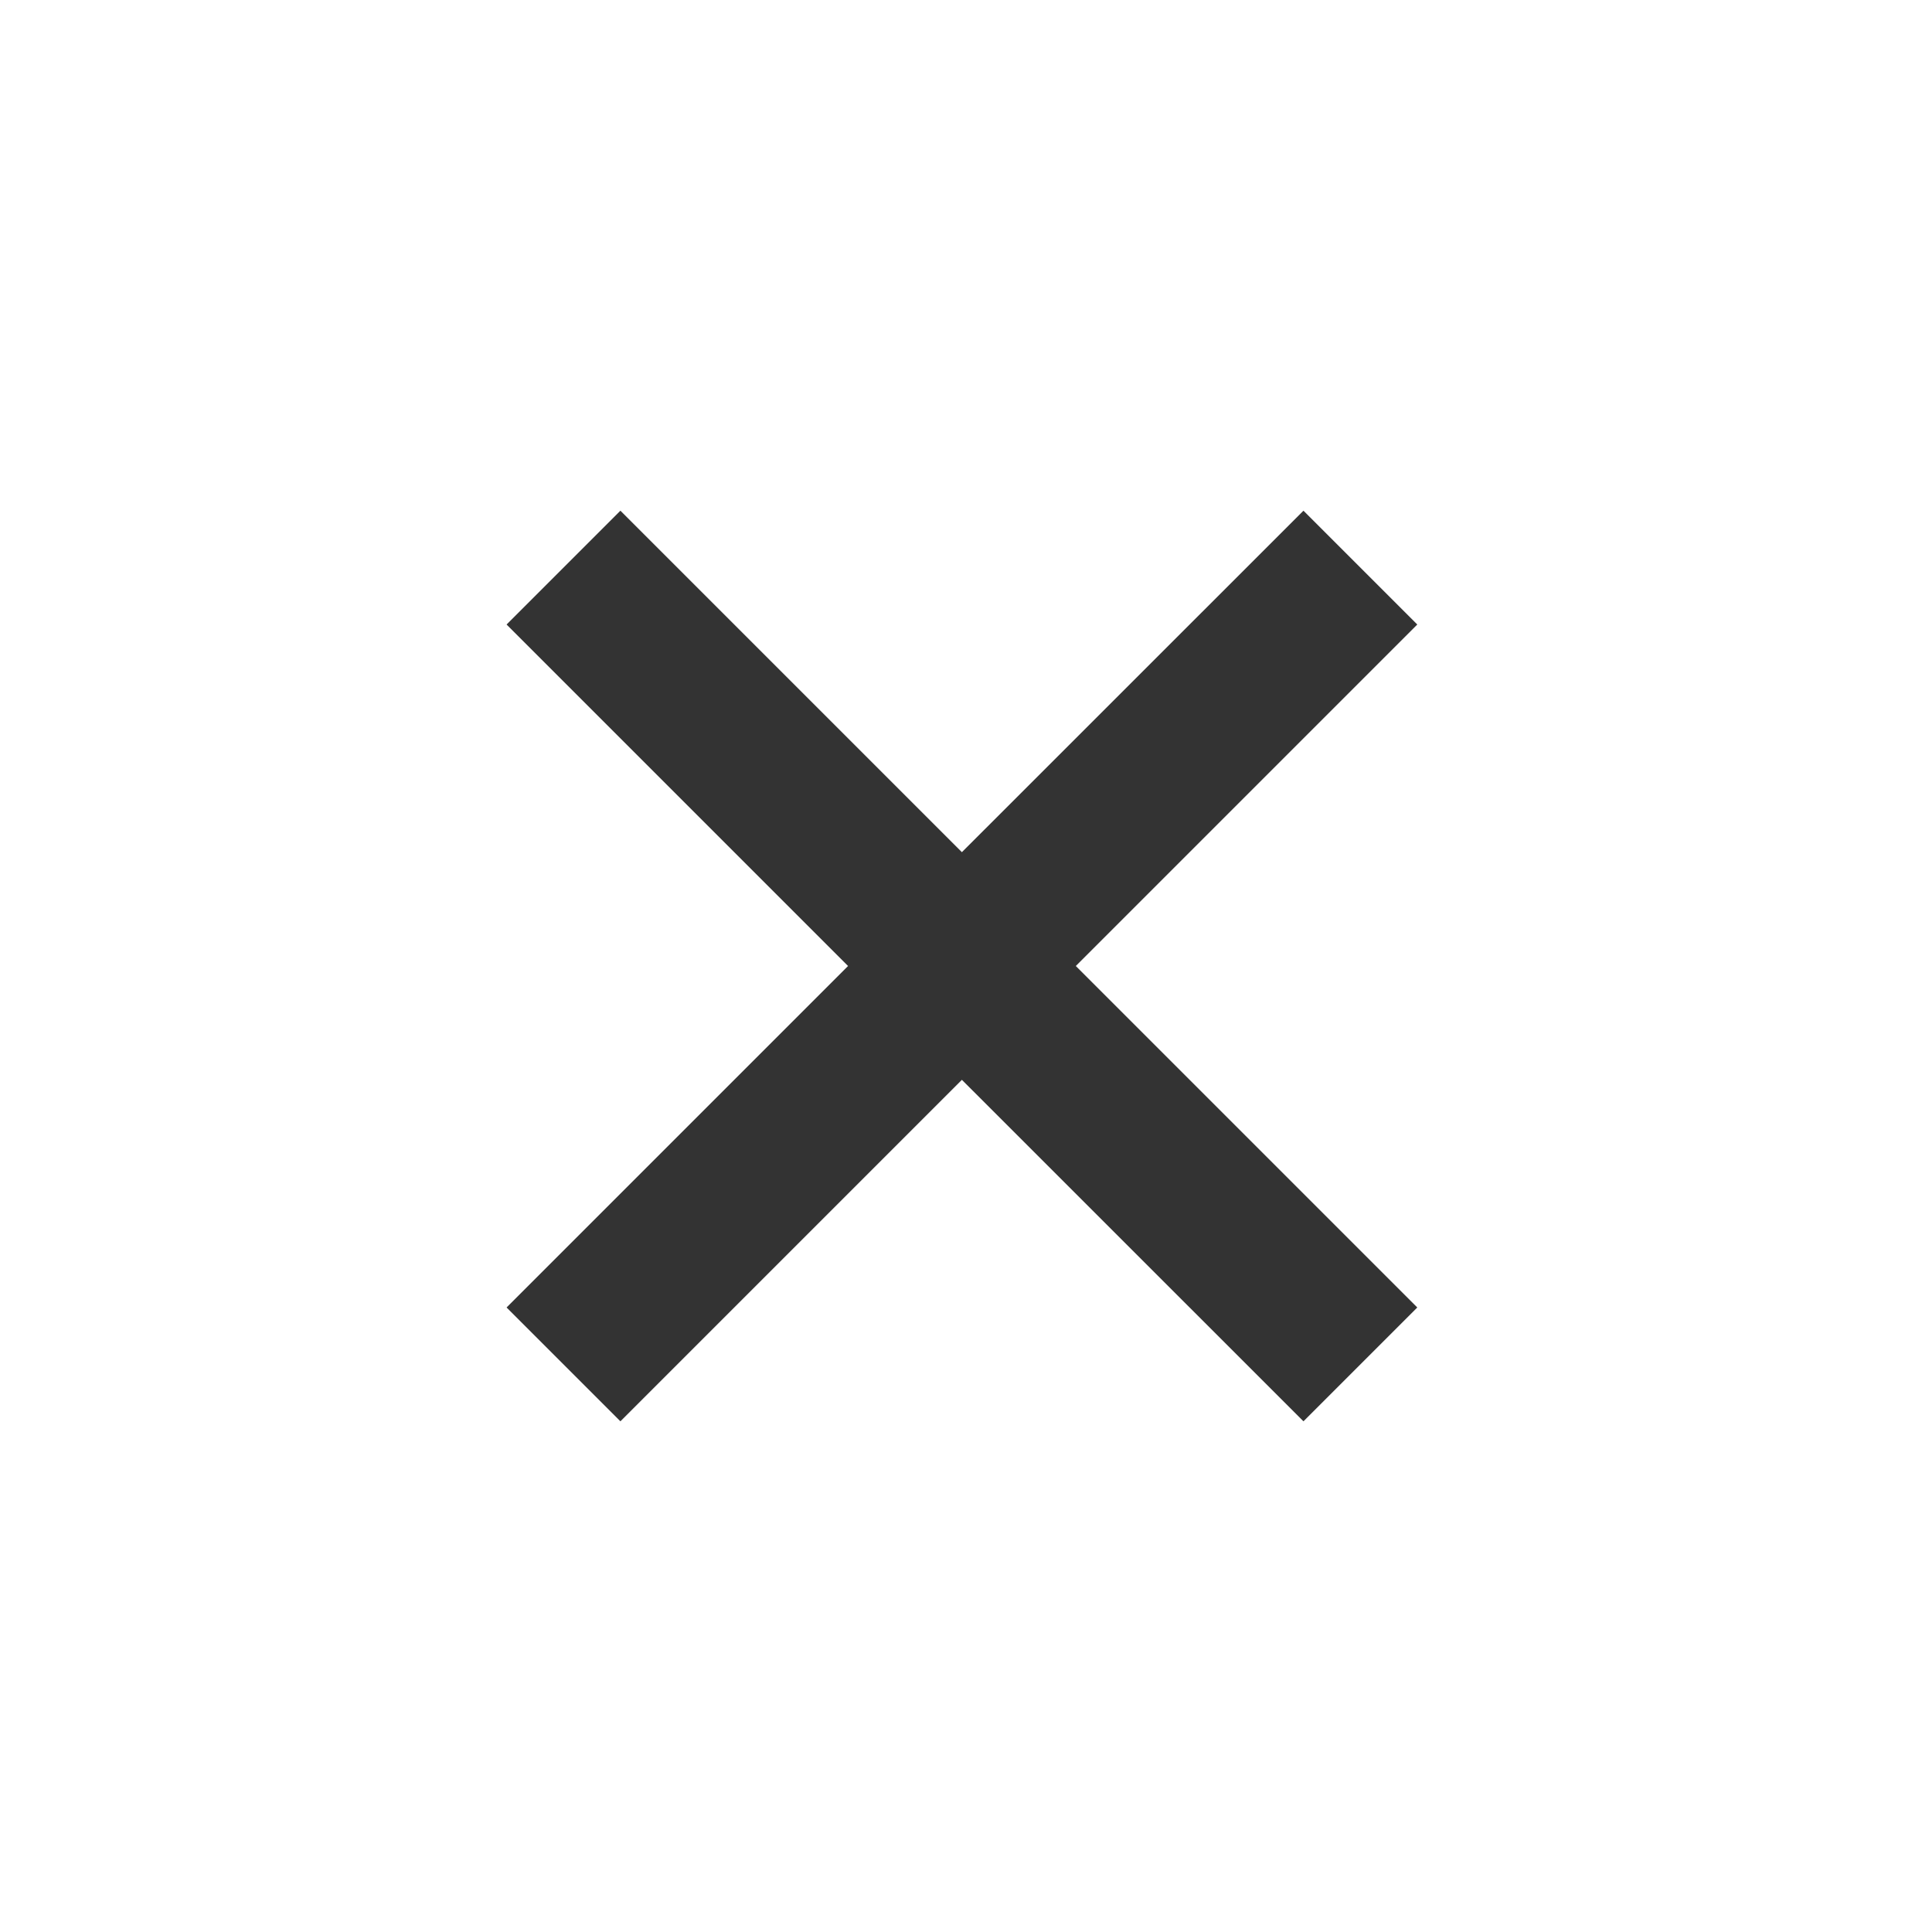
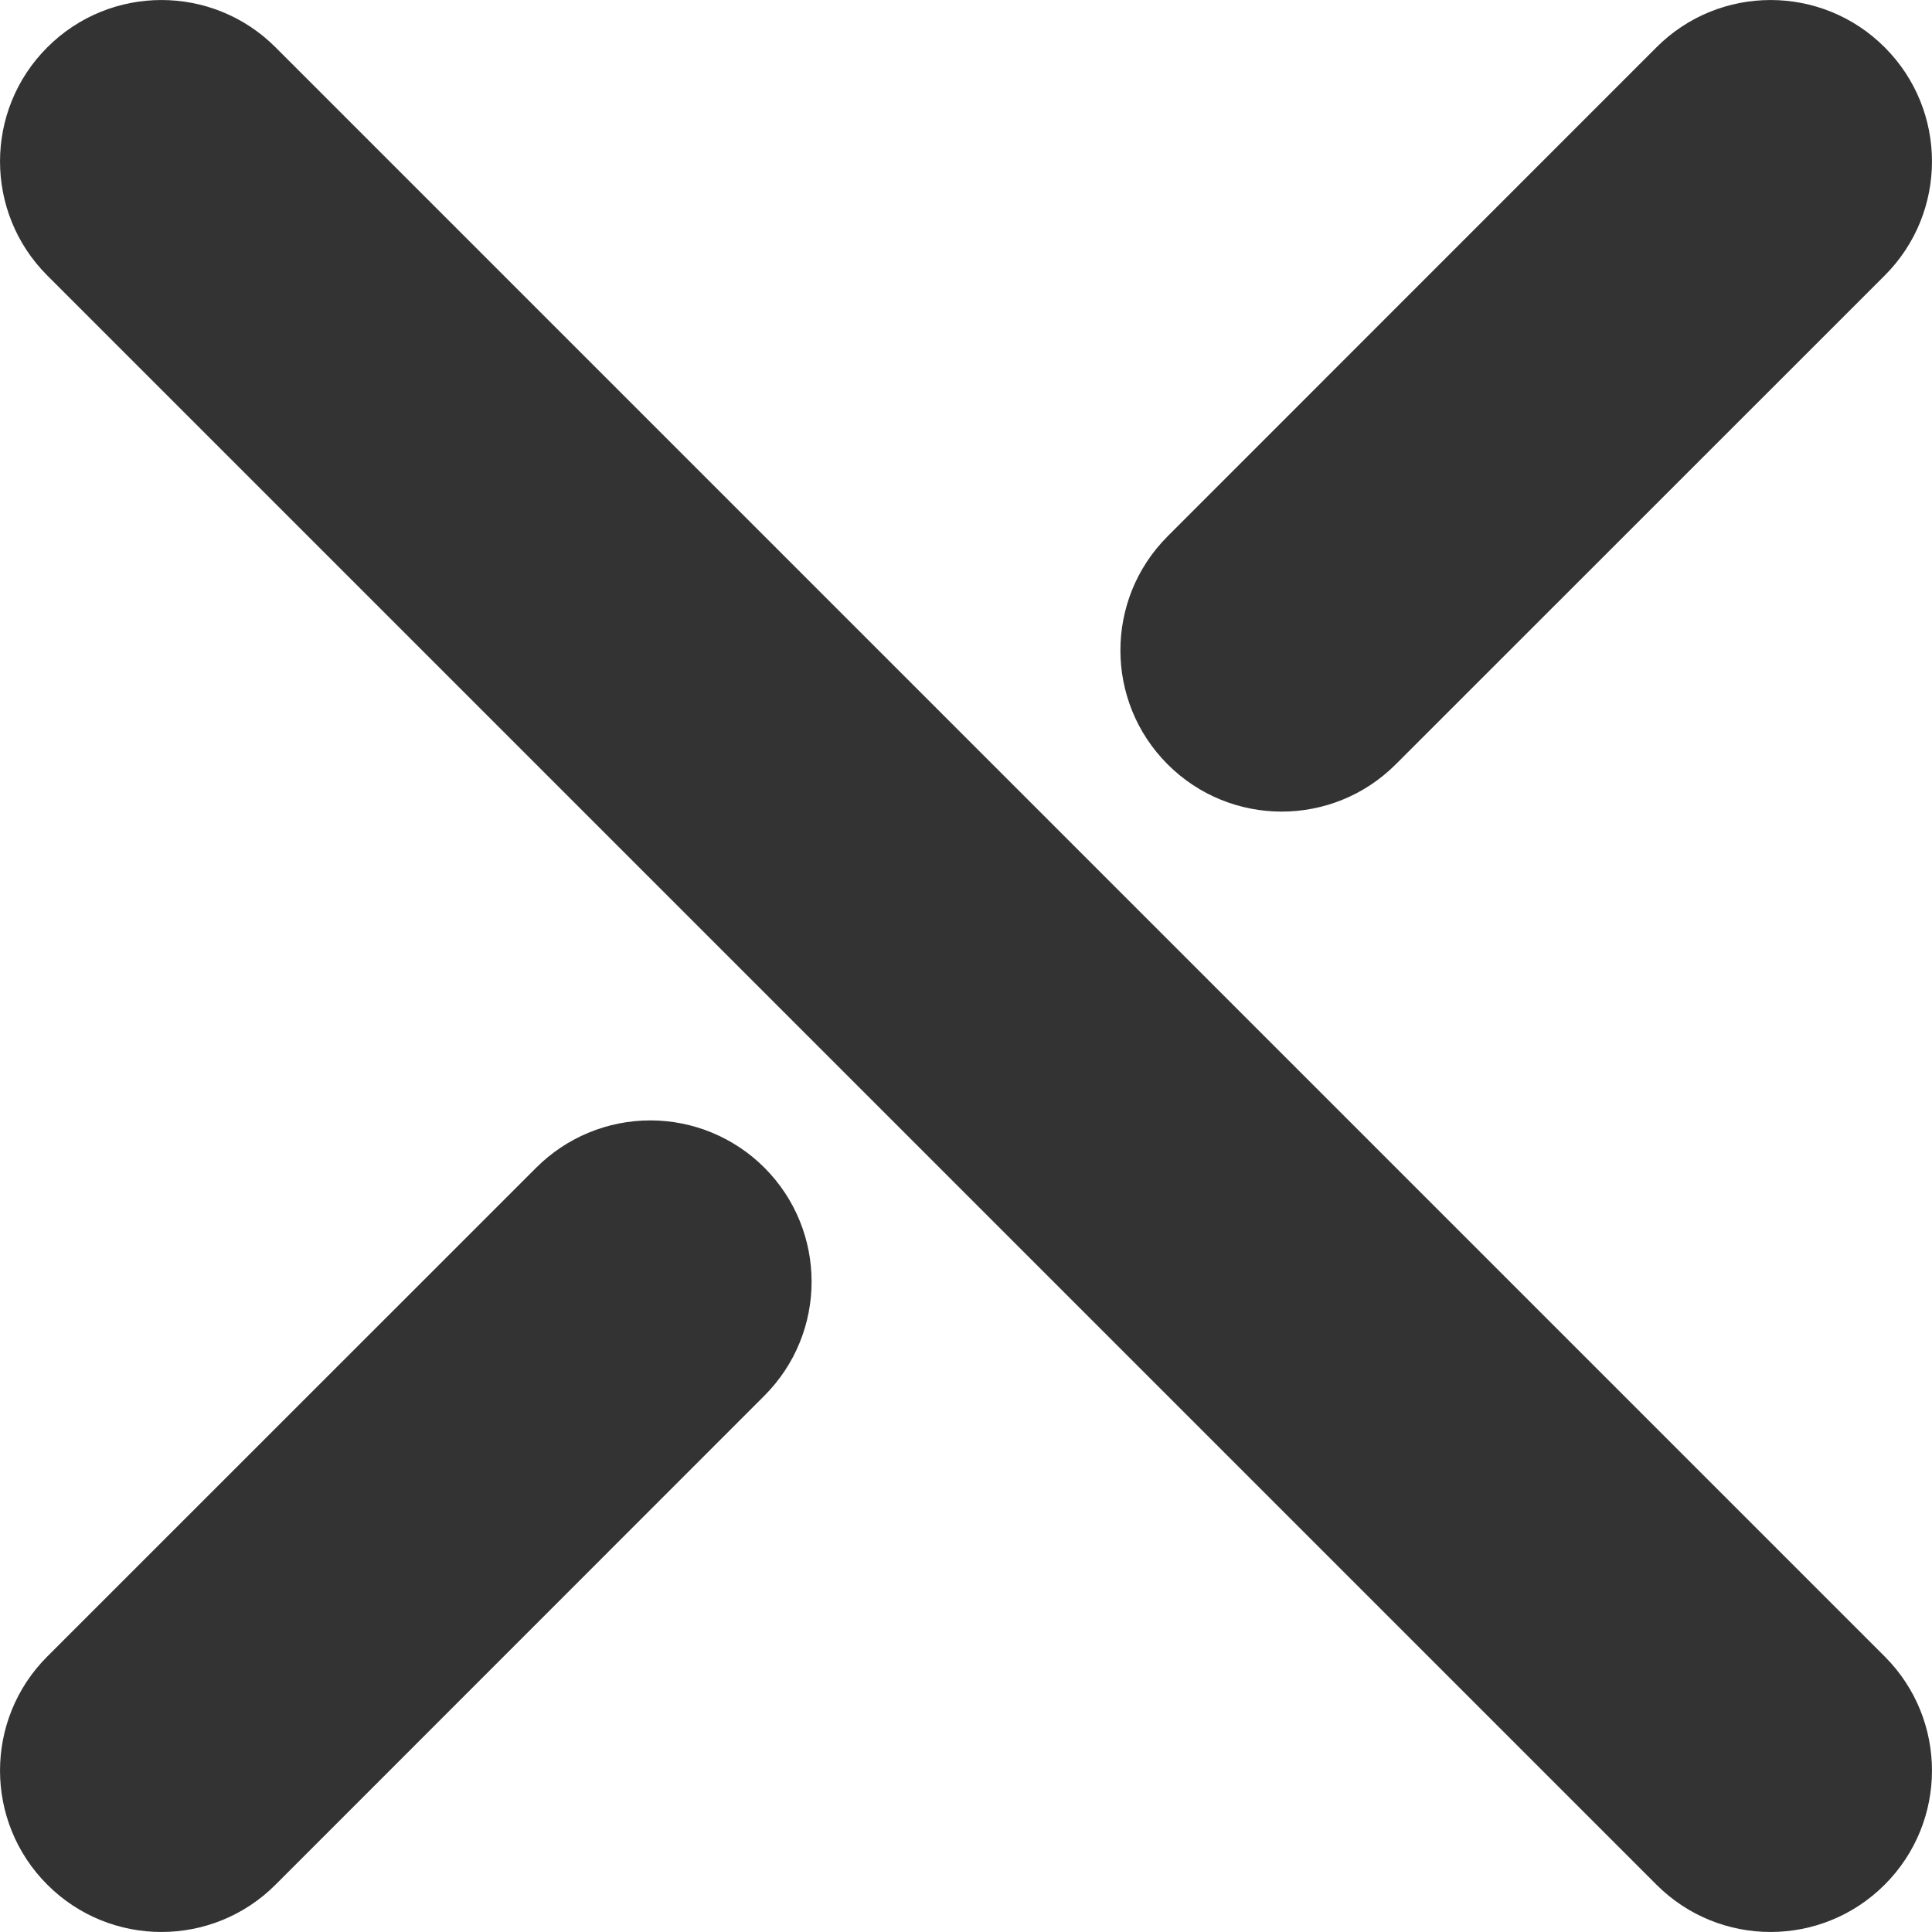
- <svg xmlns="http://www.w3.org/2000/svg" width="24" height="24" viewBox="0 0 24 24" style="fill: rgb(51, 51, 51);transform: ;msFilter:;">
-   <path d="m16.192 6.344-4.243 4.242-4.242-4.242-1.414 1.414L10.535 12l-4.242 4.242 1.414 1.414 4.242-4.242 4.243 4.242 1.414-1.414L13.364 12l4.242-4.242z">
-   </path>
+ <svg xmlns="http://www.w3.org/2000/svg" width="24" height="24" viewBox="0 0 24 24" version="1.1" id="svg1">
+   <defs id="defs1" />
+   <g id="layer1" transform="translate(-334)">
+     <g id="g24">
+       <g id="g47" transform="matrix(1.603067,0,0,1.603067,-236.4022,-14.47361)">
+         <g id="path14">
+           <path style="color:#000000;fill:#1e6402;stroke-linecap:round;stroke-linejoin:round;-inkscape-stroke:none" d="M 379.53,11.53 404.47,36.47" id="path44" />
+           <path style="color:#000000;fill:#333333;stroke-linecap:round;stroke-linejoin:round;-inkscape-stroke:none" d="m 377.762,9.762 a 2.5,2.5 0 0 0 0,3.537 l 24.939,24.939 a 2.5,2.5 0 0 0 3.537,0 2.5,2.5 0 0 0 0,-3.537 L 381.299,9.762 a 2.5,2.5 0 0 0 -3.537,0 z" id="path45" />
+         </g>
+         <g id="path19">
+           <path style="color:#000000;fill:#1e6402;stroke-linecap:round;stroke-linejoin:round;-inkscape-stroke:none" d="m 404.47,11.53 -7.577,7.577" id="path42" />
+           <path style="color:#000000;fill:#333333;stroke-linecap:round;stroke-linejoin:round;-inkscape-stroke:none" d="M 402.701,9.762 395.125,17.34 a 2.5,2.5 0 0 0 0,3.535 2.5,2.5 0 0 0 3.535,0 l 7.578,-7.576 a 2.5,2.5 0 0 0 0,-3.537 2.5,2.5 0 0 0 -3.537,0 z" id="path43" />
+         </g>
+         <g id="path24">
+           <path style="color:#000000;fill:#1e6402;stroke-linecap:round;stroke-linejoin:round;-inkscape-stroke:none" d="m 387.107,28.893 -7.577,7.577" id="path46" />
+           <path style="color:#000000;fill:#333333;stroke-linecap:round;stroke-linejoin:round;-inkscape-stroke:none" d="M 387.107,26.393 A 2.5,2.5 0 0 0 385.34,27.125 l -7.578,7.576 a 2.5,2.5 0 0 0 0,3.537 2.5,2.5 0 0 0 3.537,0 l 7.576,-7.578 a 2.5,2.5 0 0 0 0,-3.535 2.5,2.5 0 0 0 -1.768,-0.732 z" id="path47" />
+         </g>
+       </g>
+       <g id="g54" transform="matrix(0.8015332,0,0,0.8015332,31.79898,-7.236798)">
+         <g id="g49">
+           <path style="color:#000000;fill:#1e6402;stroke-linecap:round;stroke-linejoin:round;-inkscape-stroke:none" d="M 379.53,11.53 404.47,36.47" id="path48" />
+           <path style="color:#000000;fill:#333333;stroke-linecap:round;stroke-linejoin:round;-inkscape-stroke:none" d="m 377.762,9.762 a 2.5,2.5 0 0 0 0,3.537 l 24.939,24.939 a 2.5,2.5 0 0 0 3.537,0 2.5,2.5 0 0 0 0,-3.537 L 381.299,9.762 a 2.5,2.5 0 0 0 -3.537,0 z" id="path49" />
+         </g>
+         <g id="g51">
+           <path style="color:#000000;fill:#1e6402;stroke-linecap:round;stroke-linejoin:round;-inkscape-stroke:none" d="m 404.47,11.53 -7.577,7.577" id="path50" />
+           <path style="color:#000000;fill:#333333;stroke-linecap:round;stroke-linejoin:round;-inkscape-stroke:none" d="M 402.701,9.762 395.125,17.34 a 2.5,2.5 0 0 0 0,3.535 2.5,2.5 0 0 0 3.535,0 l 7.578,-7.576 a 2.5,2.5 0 0 0 0,-3.537 2.5,2.5 0 0 0 -3.537,0 z" id="path51" />
+         </g>
+         <g id="g53">
+           <path style="color:#000000;fill:#1e6402;stroke-linecap:round;stroke-linejoin:round;-inkscape-stroke:none" d="m 387.107,28.893 -7.577,7.577" id="path52" />
+           <path style="color:#000000;fill:#333333;stroke-linecap:round;stroke-linejoin:round;-inkscape-stroke:none" d="M 387.107,26.393 A 2.5,2.5 0 0 0 385.34,27.125 l -7.578,7.576 a 2.5,2.5 0 0 0 0,3.537 2.5,2.5 0 0 0 3.537,0 l 7.576,-7.578 a 2.5,2.5 0 0 0 0,-3.535 2.5,2.5 0 0 0 -1.768,-0.732 z" id="path53" />
+         </g>
+       </g>
+     </g>
+   </g>
</svg>
